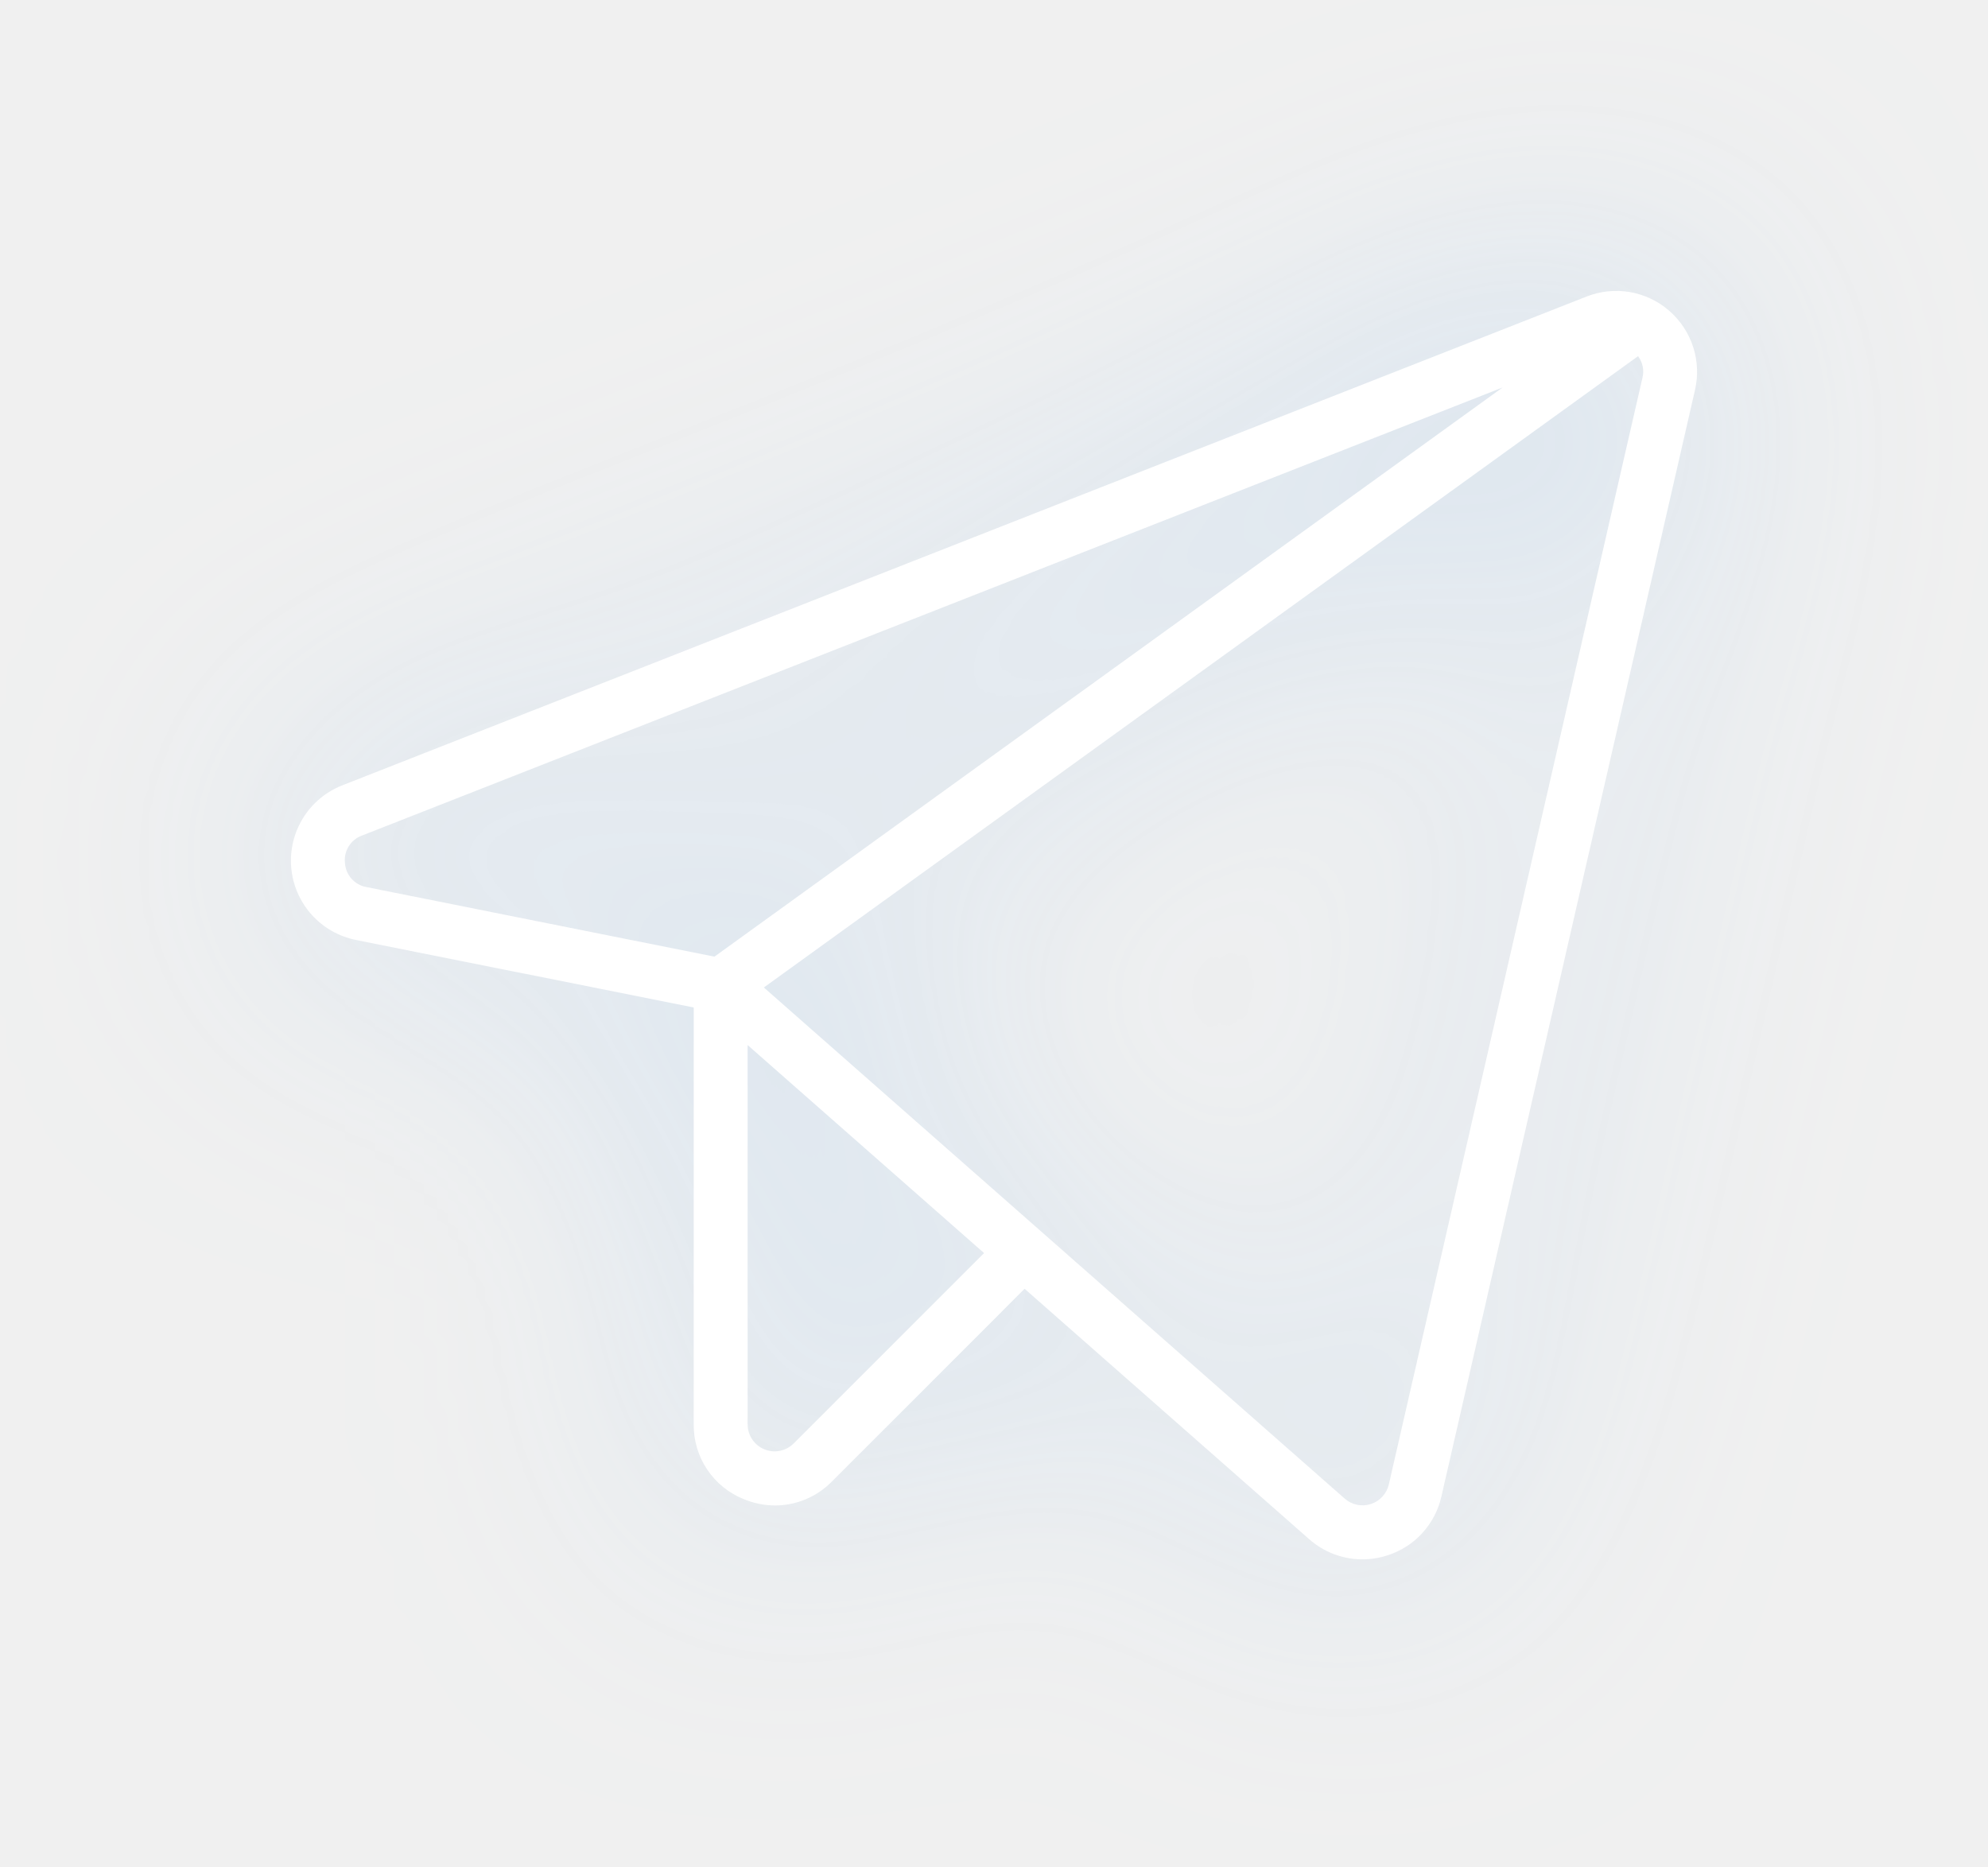
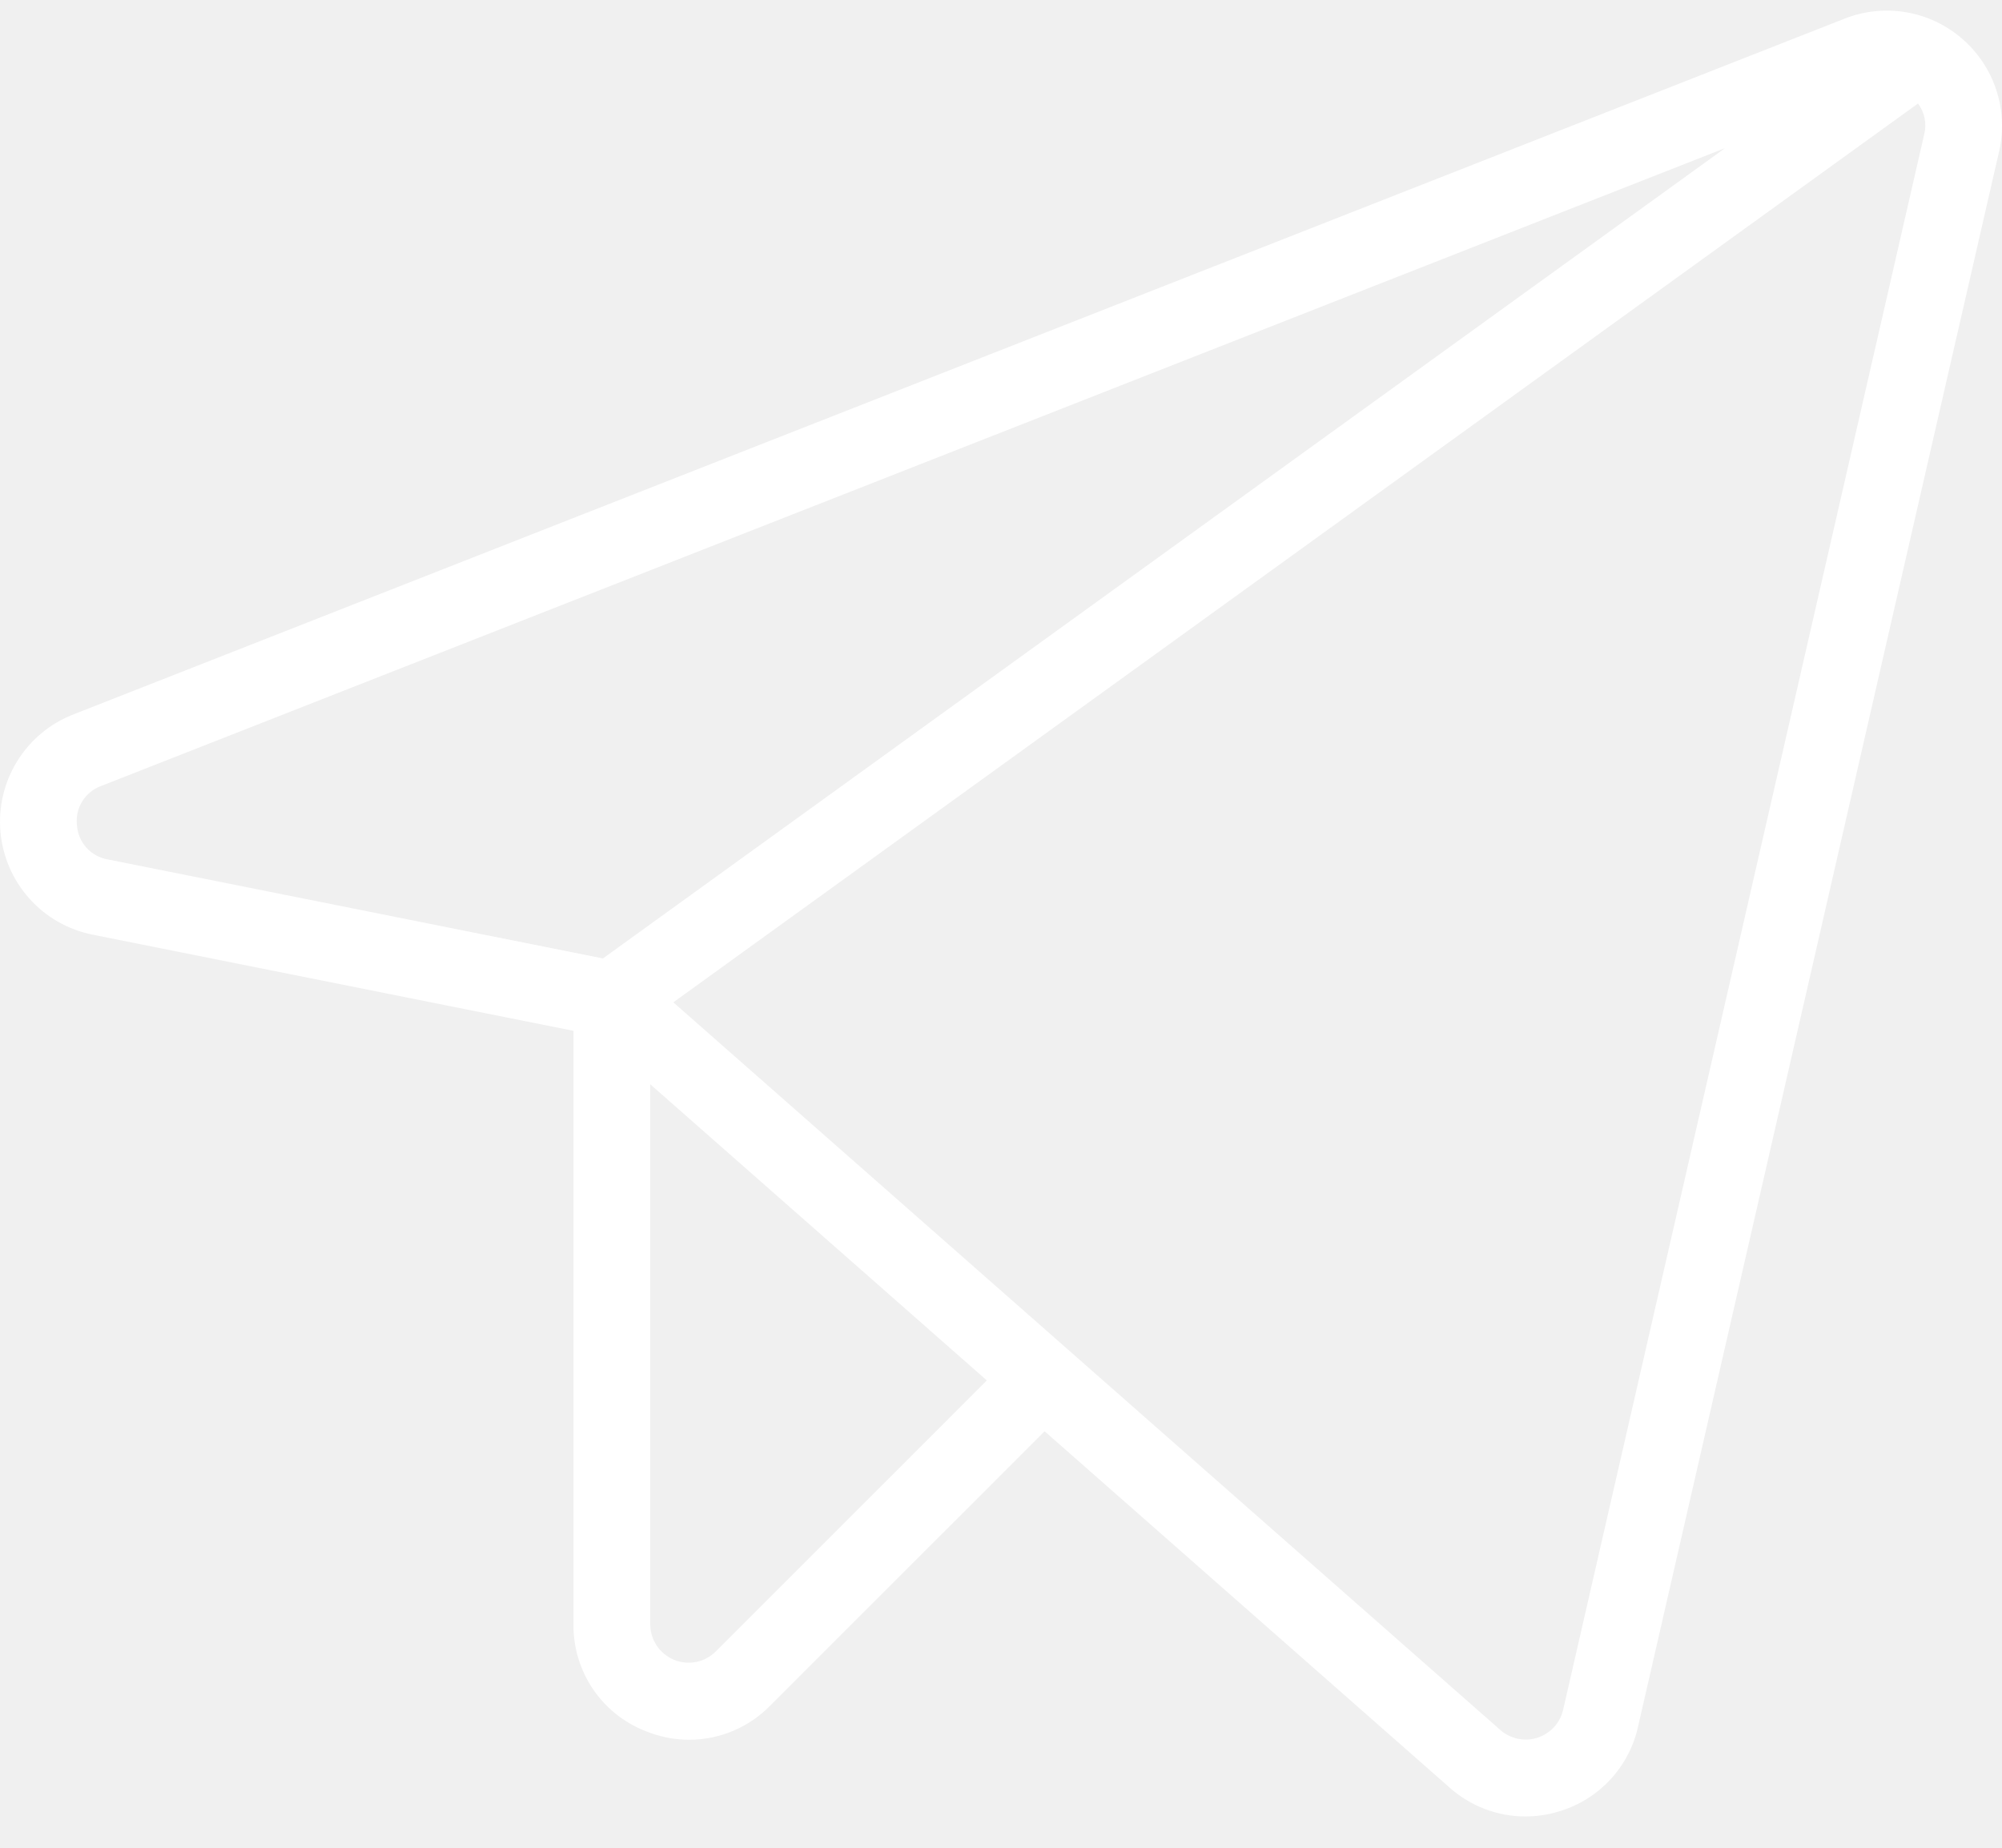
- <svg xmlns="http://www.w3.org/2000/svg" width="82" height="77" viewBox="0 0 82 77" fill="none">
-   <g filter="url(#filter0_d_862_48)">
-     <path d="M68.84 12.81C68.38 12.412 67.82 12.149 67.221 12.047C66.622 11.945 66.007 12.009 65.442 12.233L14.117 32.396C13.446 32.66 12.878 33.133 12.499 33.746C12.12 34.359 11.949 35.079 12.013 35.797C12.077 36.515 12.371 37.193 12.852 37.73C13.334 38.266 13.976 38.633 14.683 38.774L28.614 41.56V58.756C28.607 59.418 28.8 60.066 29.167 60.616C29.535 61.166 30.06 61.592 30.674 61.839C31.085 62.011 31.526 62.1 31.972 62.102C32.408 62.1 32.839 62.012 33.24 61.843C33.642 61.674 34.006 61.427 34.311 61.116L42.263 53.163L53.997 63.489C54.602 64.026 55.382 64.323 56.191 64.324C56.542 64.323 56.892 64.268 57.226 64.159C57.778 63.985 58.274 63.668 58.665 63.242C59.056 62.815 59.328 62.294 59.455 61.729L69.915 16.084C70.051 15.492 70.023 14.874 69.834 14.297C69.644 13.72 69.3 13.205 68.84 12.81ZM14.229 35.6C14.201 35.36 14.256 35.117 14.383 34.911C14.51 34.706 14.703 34.549 14.931 34.467L61.978 15.984L29.468 39.463L15.119 36.593C14.881 36.551 14.663 36.431 14.502 36.251C14.34 36.071 14.244 35.842 14.229 35.6ZM32.737 59.543C32.582 59.698 32.384 59.804 32.168 59.847C31.952 59.89 31.729 59.868 31.525 59.784C31.322 59.7 31.148 59.557 31.026 59.374C30.904 59.191 30.838 58.976 30.838 58.756V43.109L40.59 51.69L32.737 59.543ZM67.746 15.587L57.286 61.232C57.243 61.42 57.152 61.593 57.022 61.735C56.891 61.877 56.726 61.983 56.543 62.042C56.36 62.101 56.164 62.112 55.975 62.073C55.787 62.033 55.611 61.946 55.467 61.819L31.507 40.734L67.566 14.692C67.661 14.818 67.727 14.964 67.758 15.119C67.789 15.274 67.785 15.434 67.746 15.587Z" fill="white" />
-   </g>
-   <defs>
-     <filter id="filter0_d_862_48" x="0" y="0" width="82" height="76.324" filterUnits="userSpaceOnUse" color-interpolation-filters="sRGB">
-       <feFlood flood-opacity="0" result="BackgroundImageFix" />
-       <feColorMatrix in="SourceAlpha" type="matrix" values="0 0 0 0 0 0 0 0 0 0 0 0 0 0 0 0 0 0 127 0" result="hardAlpha" />
-       <feOffset />
-       <feGaussianBlur stdDeviation="6" />
-       <feColorMatrix type="matrix" values="0 0 0 0 0.663 0 0 0 0 0.804 0 0 0 0 0.937 0 0 0 0.7 0" />
-       <feBlend mode="normal" in2="BackgroundImageFix" result="effect1_dropShadow_862_48" />
-       <feBlend mode="normal" in="SourceGraphic" in2="effect1_dropShadow_862_48" result="shape" />
-     </filter>
-   </defs>
+ <svg xmlns="http://www.w3.org/2000/svg" width="52" height="48" viewBox="0 0 52 48" fill="none">
+   <path d="M50.959 1.002C50.547 0.646 50.046 0.409 49.509 0.318C48.972 0.227 48.42 0.284 47.913 0.484L1.898 18.562C1.296 18.798 0.787 19.223 0.447 19.773C0.107 20.322 -0.045 20.967 0.012 21.611C0.069 22.255 0.333 22.863 0.764 23.344C1.196 23.825 1.771 24.154 2.405 24.28L14.895 26.778V42.195C14.889 42.788 15.062 43.369 15.391 43.863C15.721 44.356 16.192 44.738 16.742 44.959C17.111 45.114 17.506 45.194 17.906 45.195C18.297 45.193 18.683 45.115 19.043 44.963C19.403 44.811 19.729 44.589 20.003 44.31L27.133 37.181L37.653 46.438C38.195 46.92 38.894 47.186 39.619 47.187C39.934 47.187 40.248 47.137 40.547 47.039C41.042 46.883 41.487 46.599 41.837 46.217C42.188 45.834 42.432 45.367 42.545 44.861L51.924 3.938C52.046 3.407 52.021 2.853 51.851 2.335C51.681 1.818 51.373 1.357 50.959 1.002ZM1.999 21.435C1.974 21.219 2.022 21.002 2.136 20.817C2.251 20.633 2.423 20.492 2.627 20.418L44.808 3.847L15.661 24.898L2.796 22.325C2.583 22.288 2.388 22.18 2.243 22.018C2.098 21.857 2.012 21.651 1.999 21.435ZM18.592 42.9C18.453 43.04 18.275 43.135 18.082 43.173C17.888 43.212 17.688 43.192 17.505 43.117C17.323 43.041 17.167 42.913 17.058 42.749C16.948 42.585 16.89 42.392 16.89 42.195V28.167L25.632 35.86L18.592 42.9ZM49.979 3.492L40.601 44.415C40.563 44.583 40.481 44.739 40.364 44.866C40.247 44.993 40.099 45.088 39.935 45.141C39.771 45.194 39.595 45.204 39.426 45.169C39.257 45.133 39.1 45.055 38.97 44.941L17.489 26.038L49.818 2.689C49.903 2.803 49.962 2.933 49.99 3.072C50.018 3.211 50.014 3.355 49.979 3.492Z" fill="white" />
</svg>
